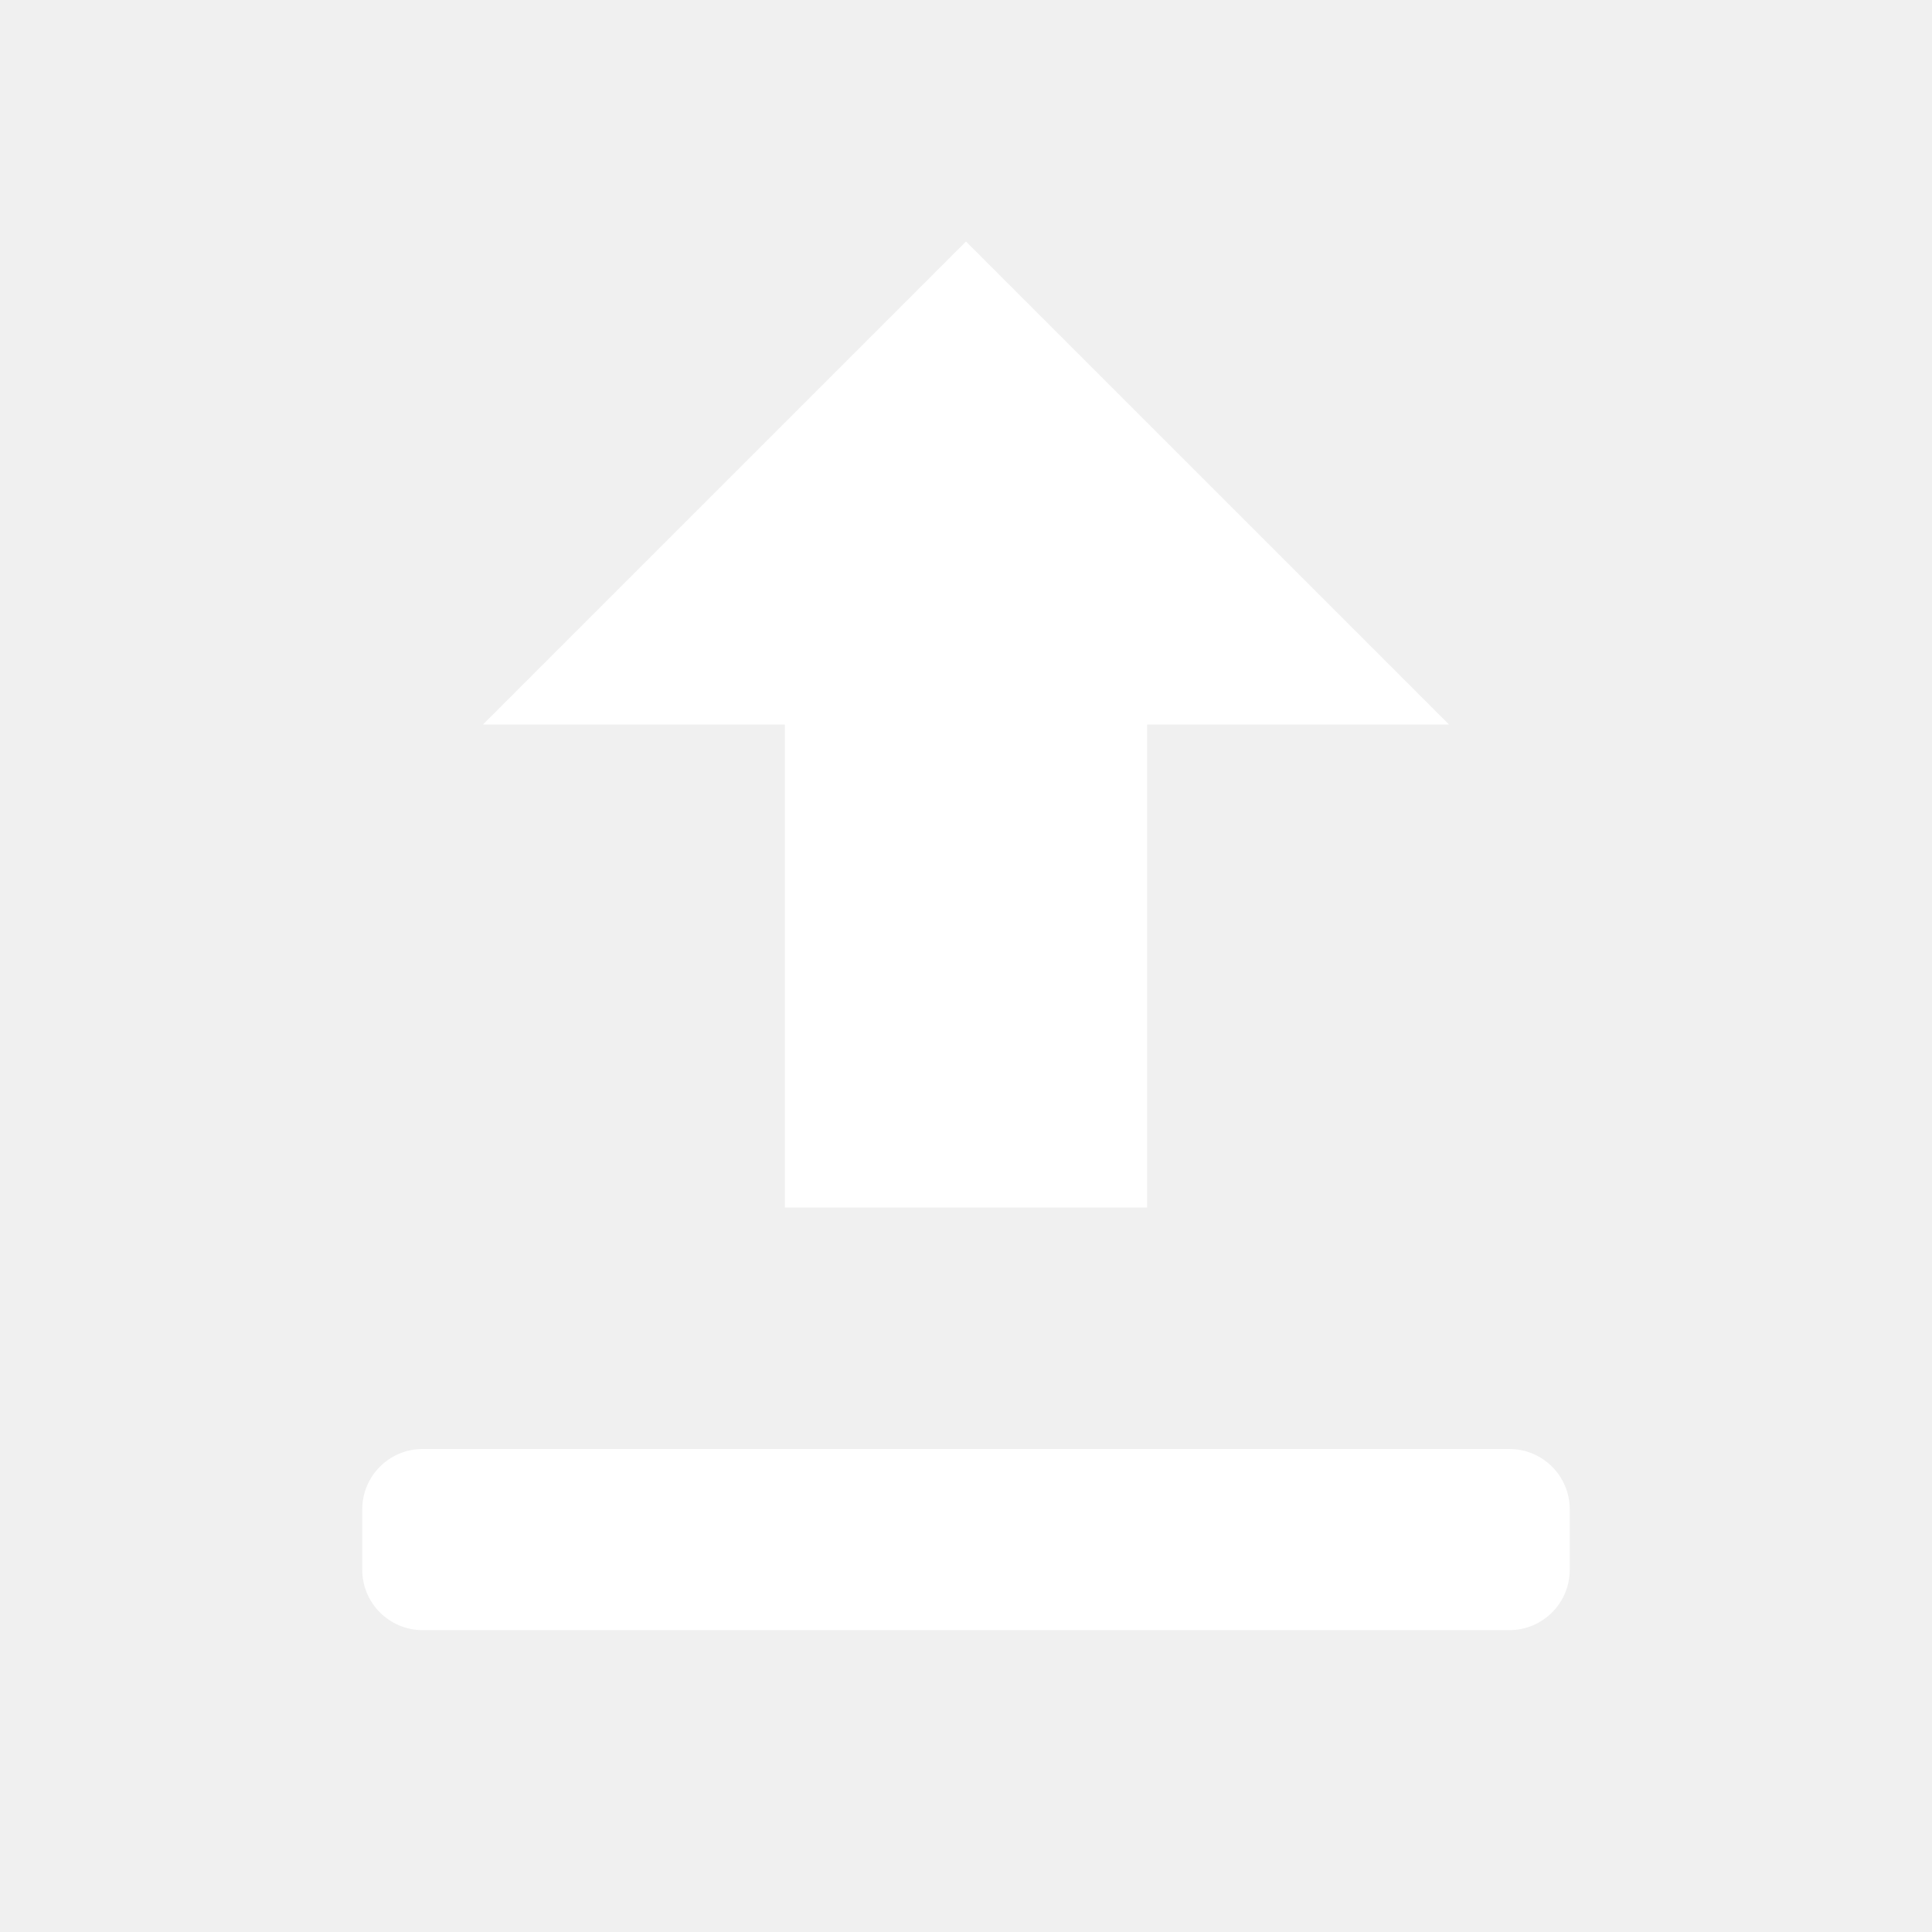
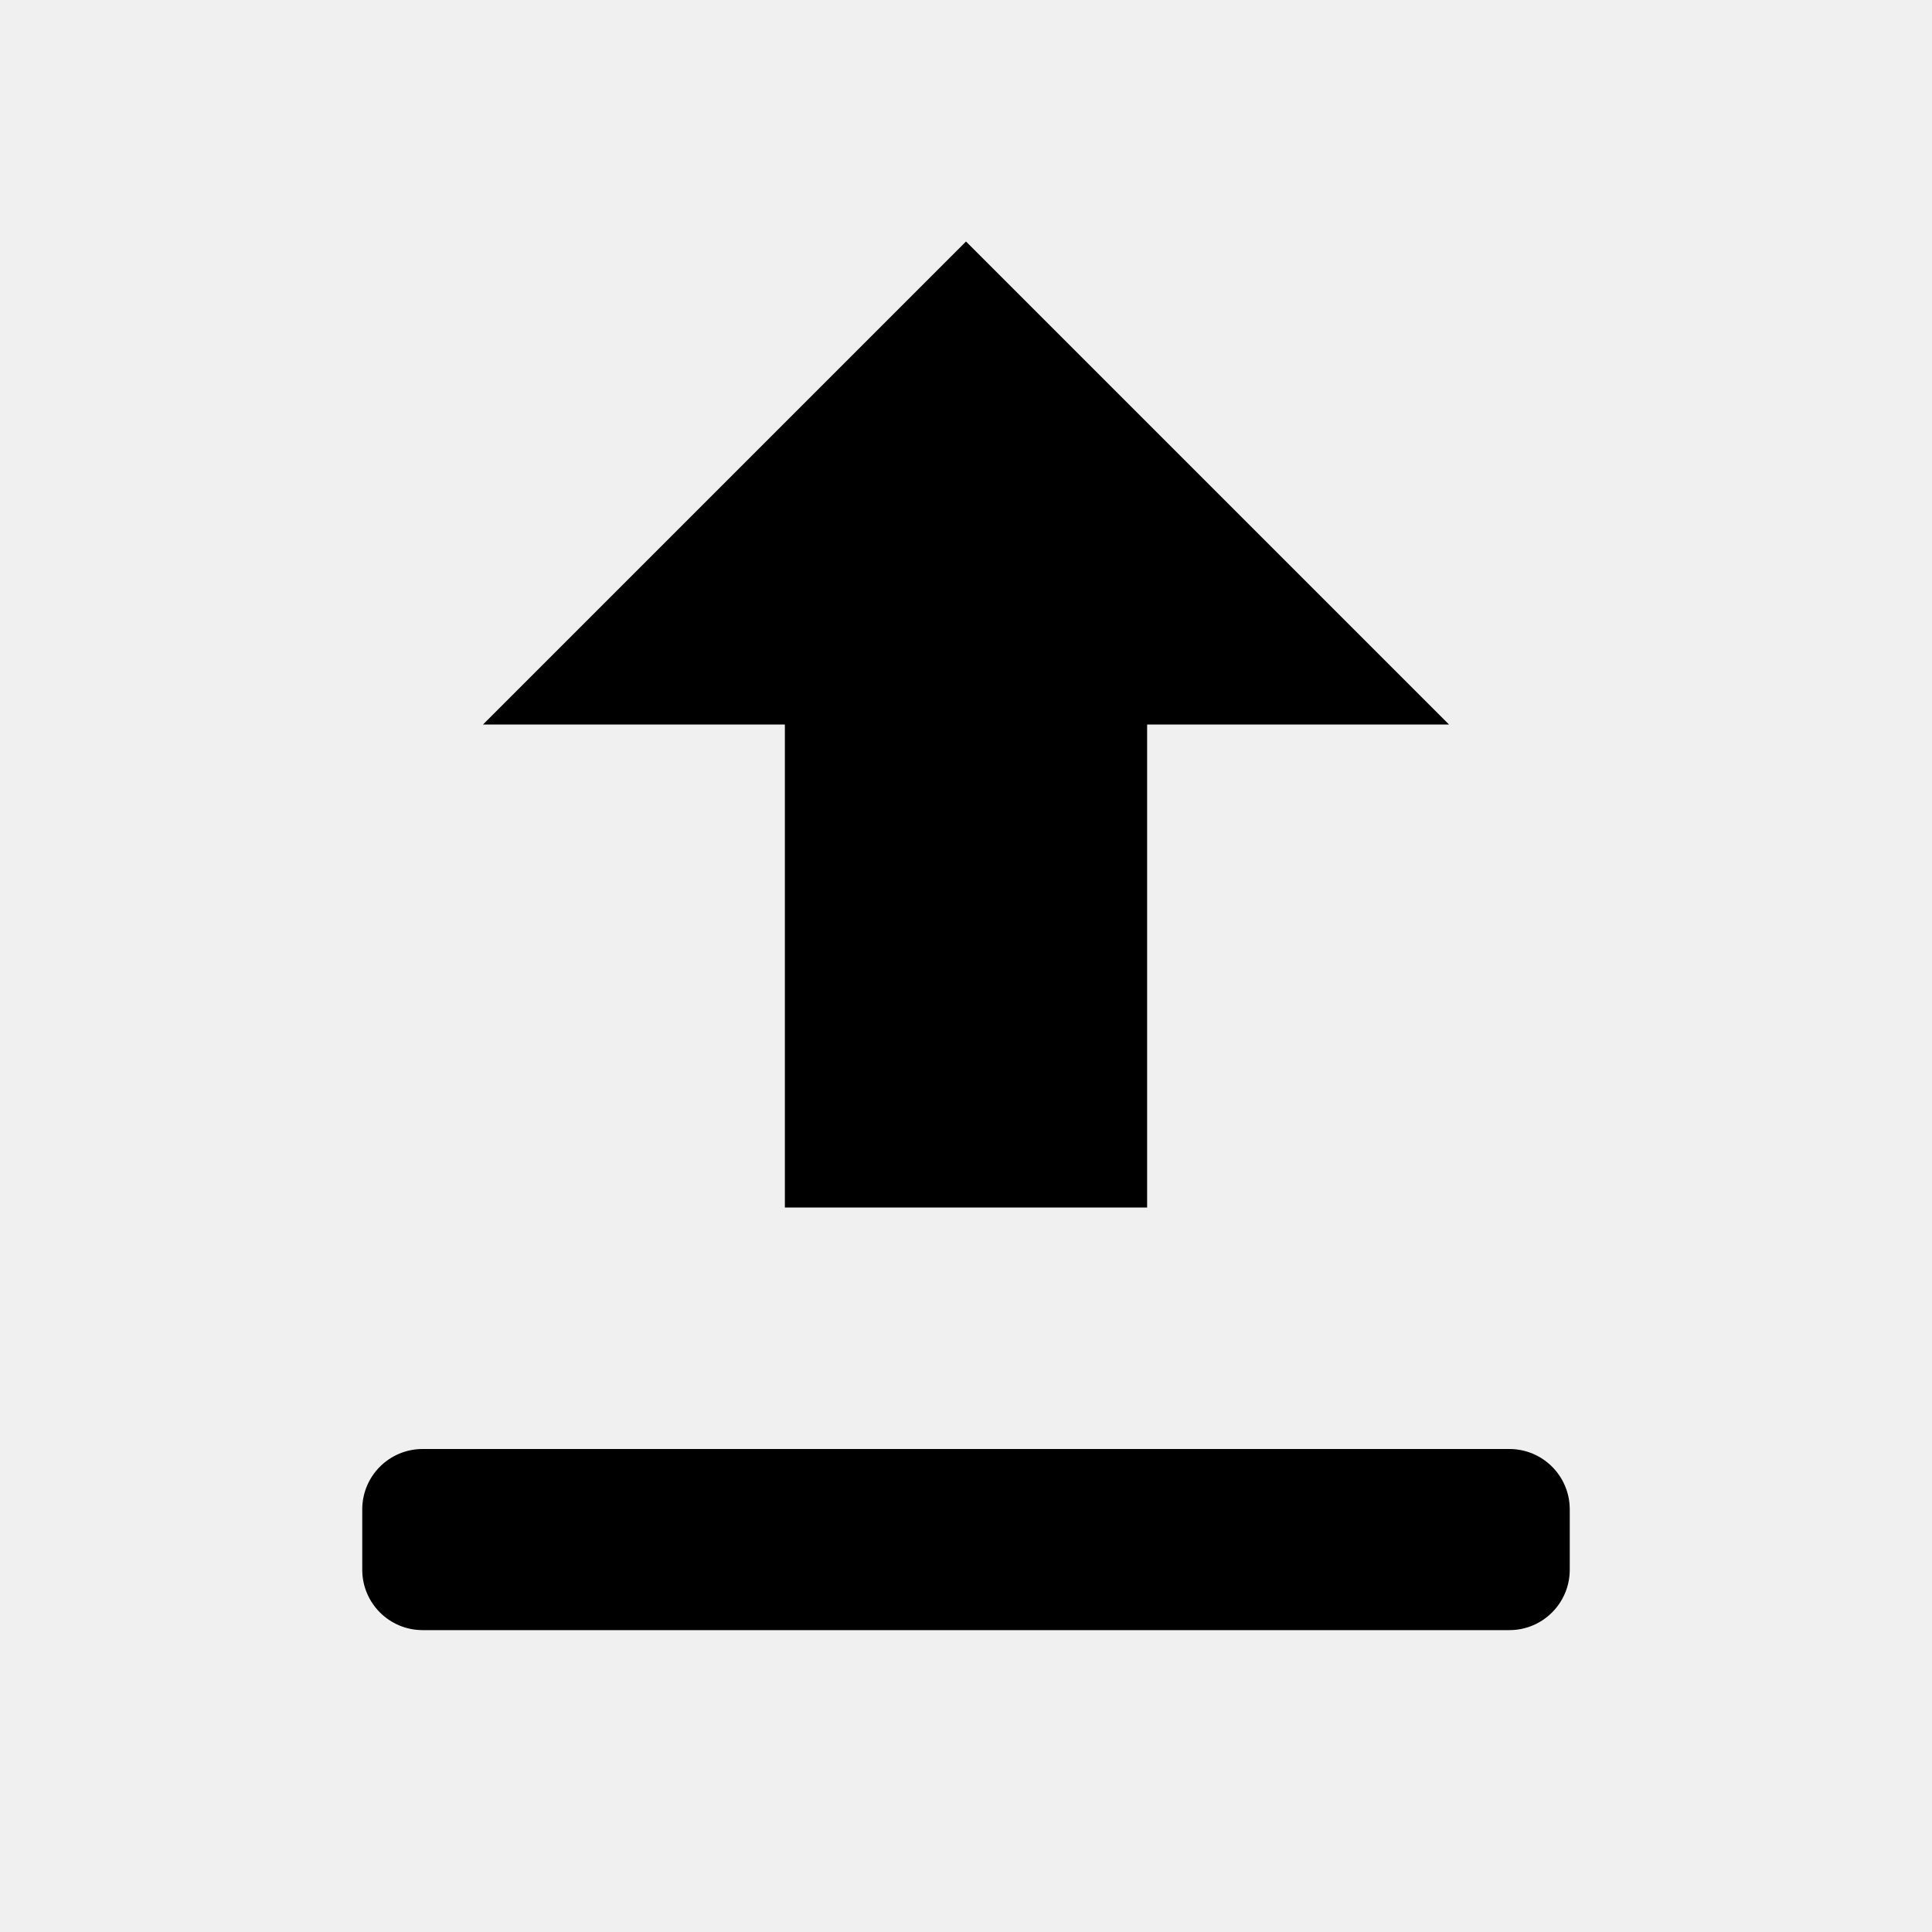
<svg xmlns="http://www.w3.org/2000/svg" viewBox="0 0 32 32" width="32" height="32">
-   <path d="M16 4l-8 8h5v8h6v-8h5z" fill="#ffffff" />
-   <rect x="6" y="24" width="20" height="3" rx="1" fill="#ffffff" />
+   <path d="M16 4l-8 8h5v8h6v-8h5z" fill="currentColor" />
+   <rect x="6" y="24" width="20" height="3" rx="1" fill="currentColor" />
</svg>
